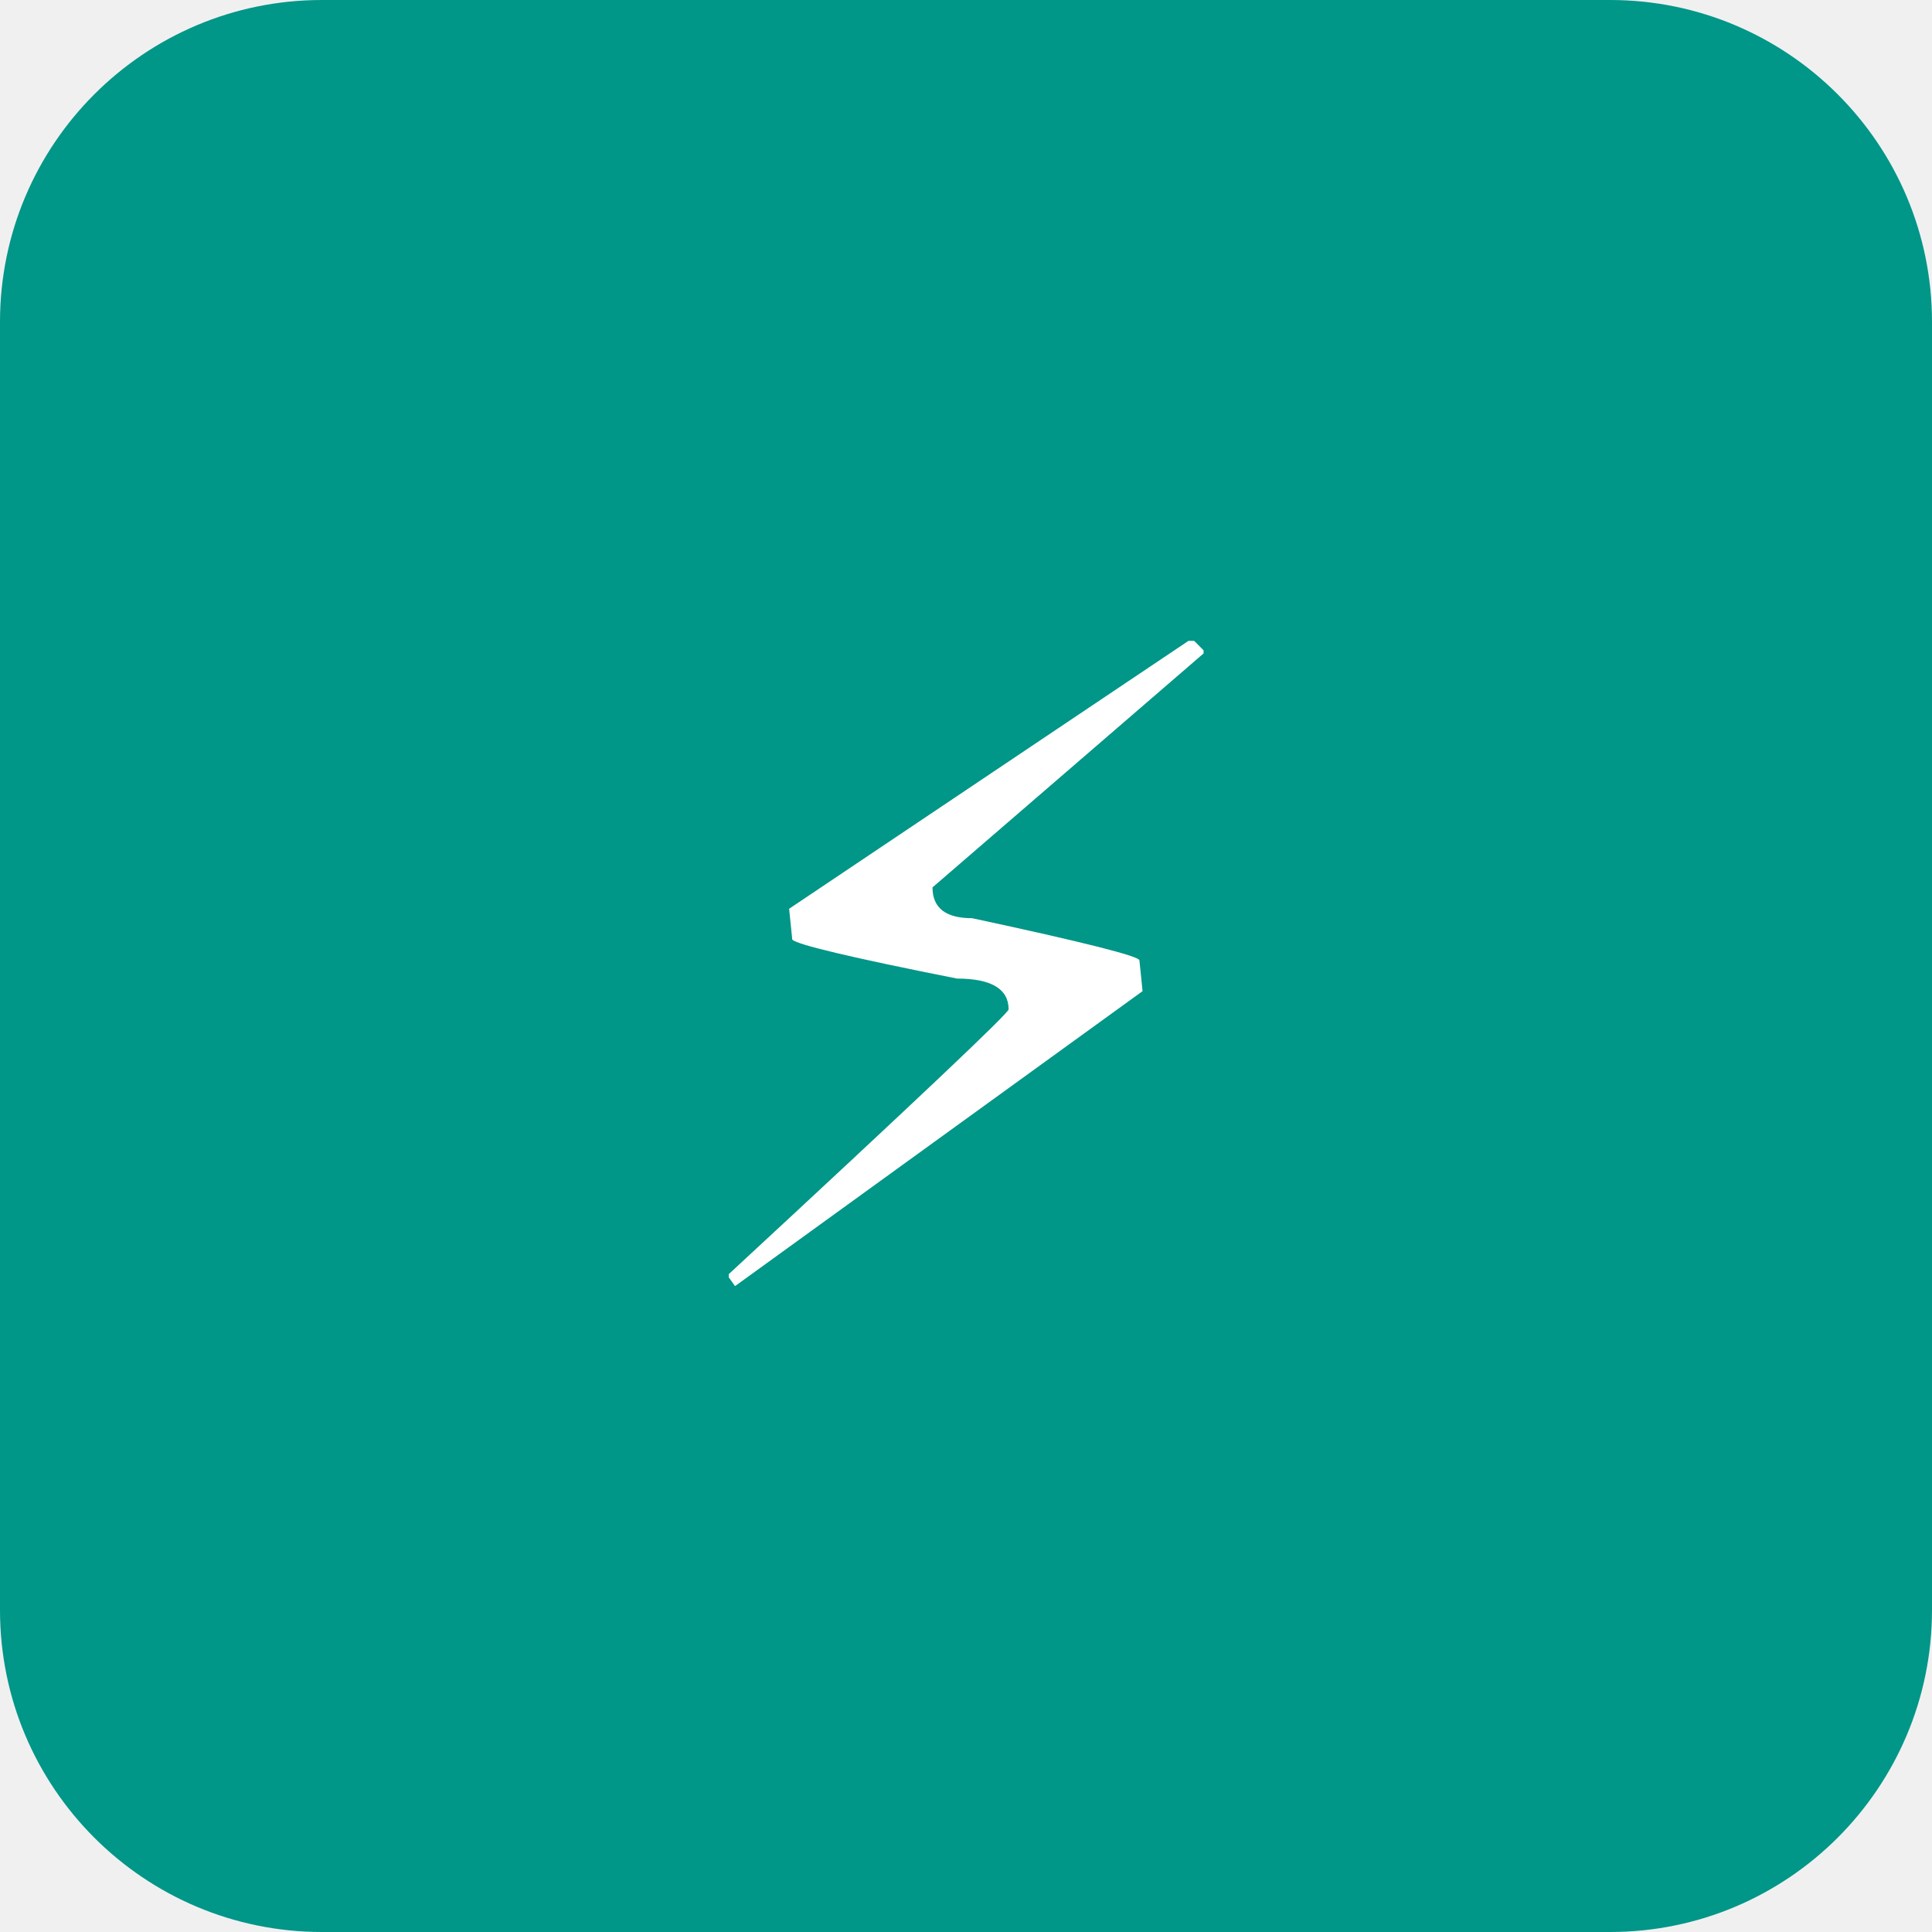
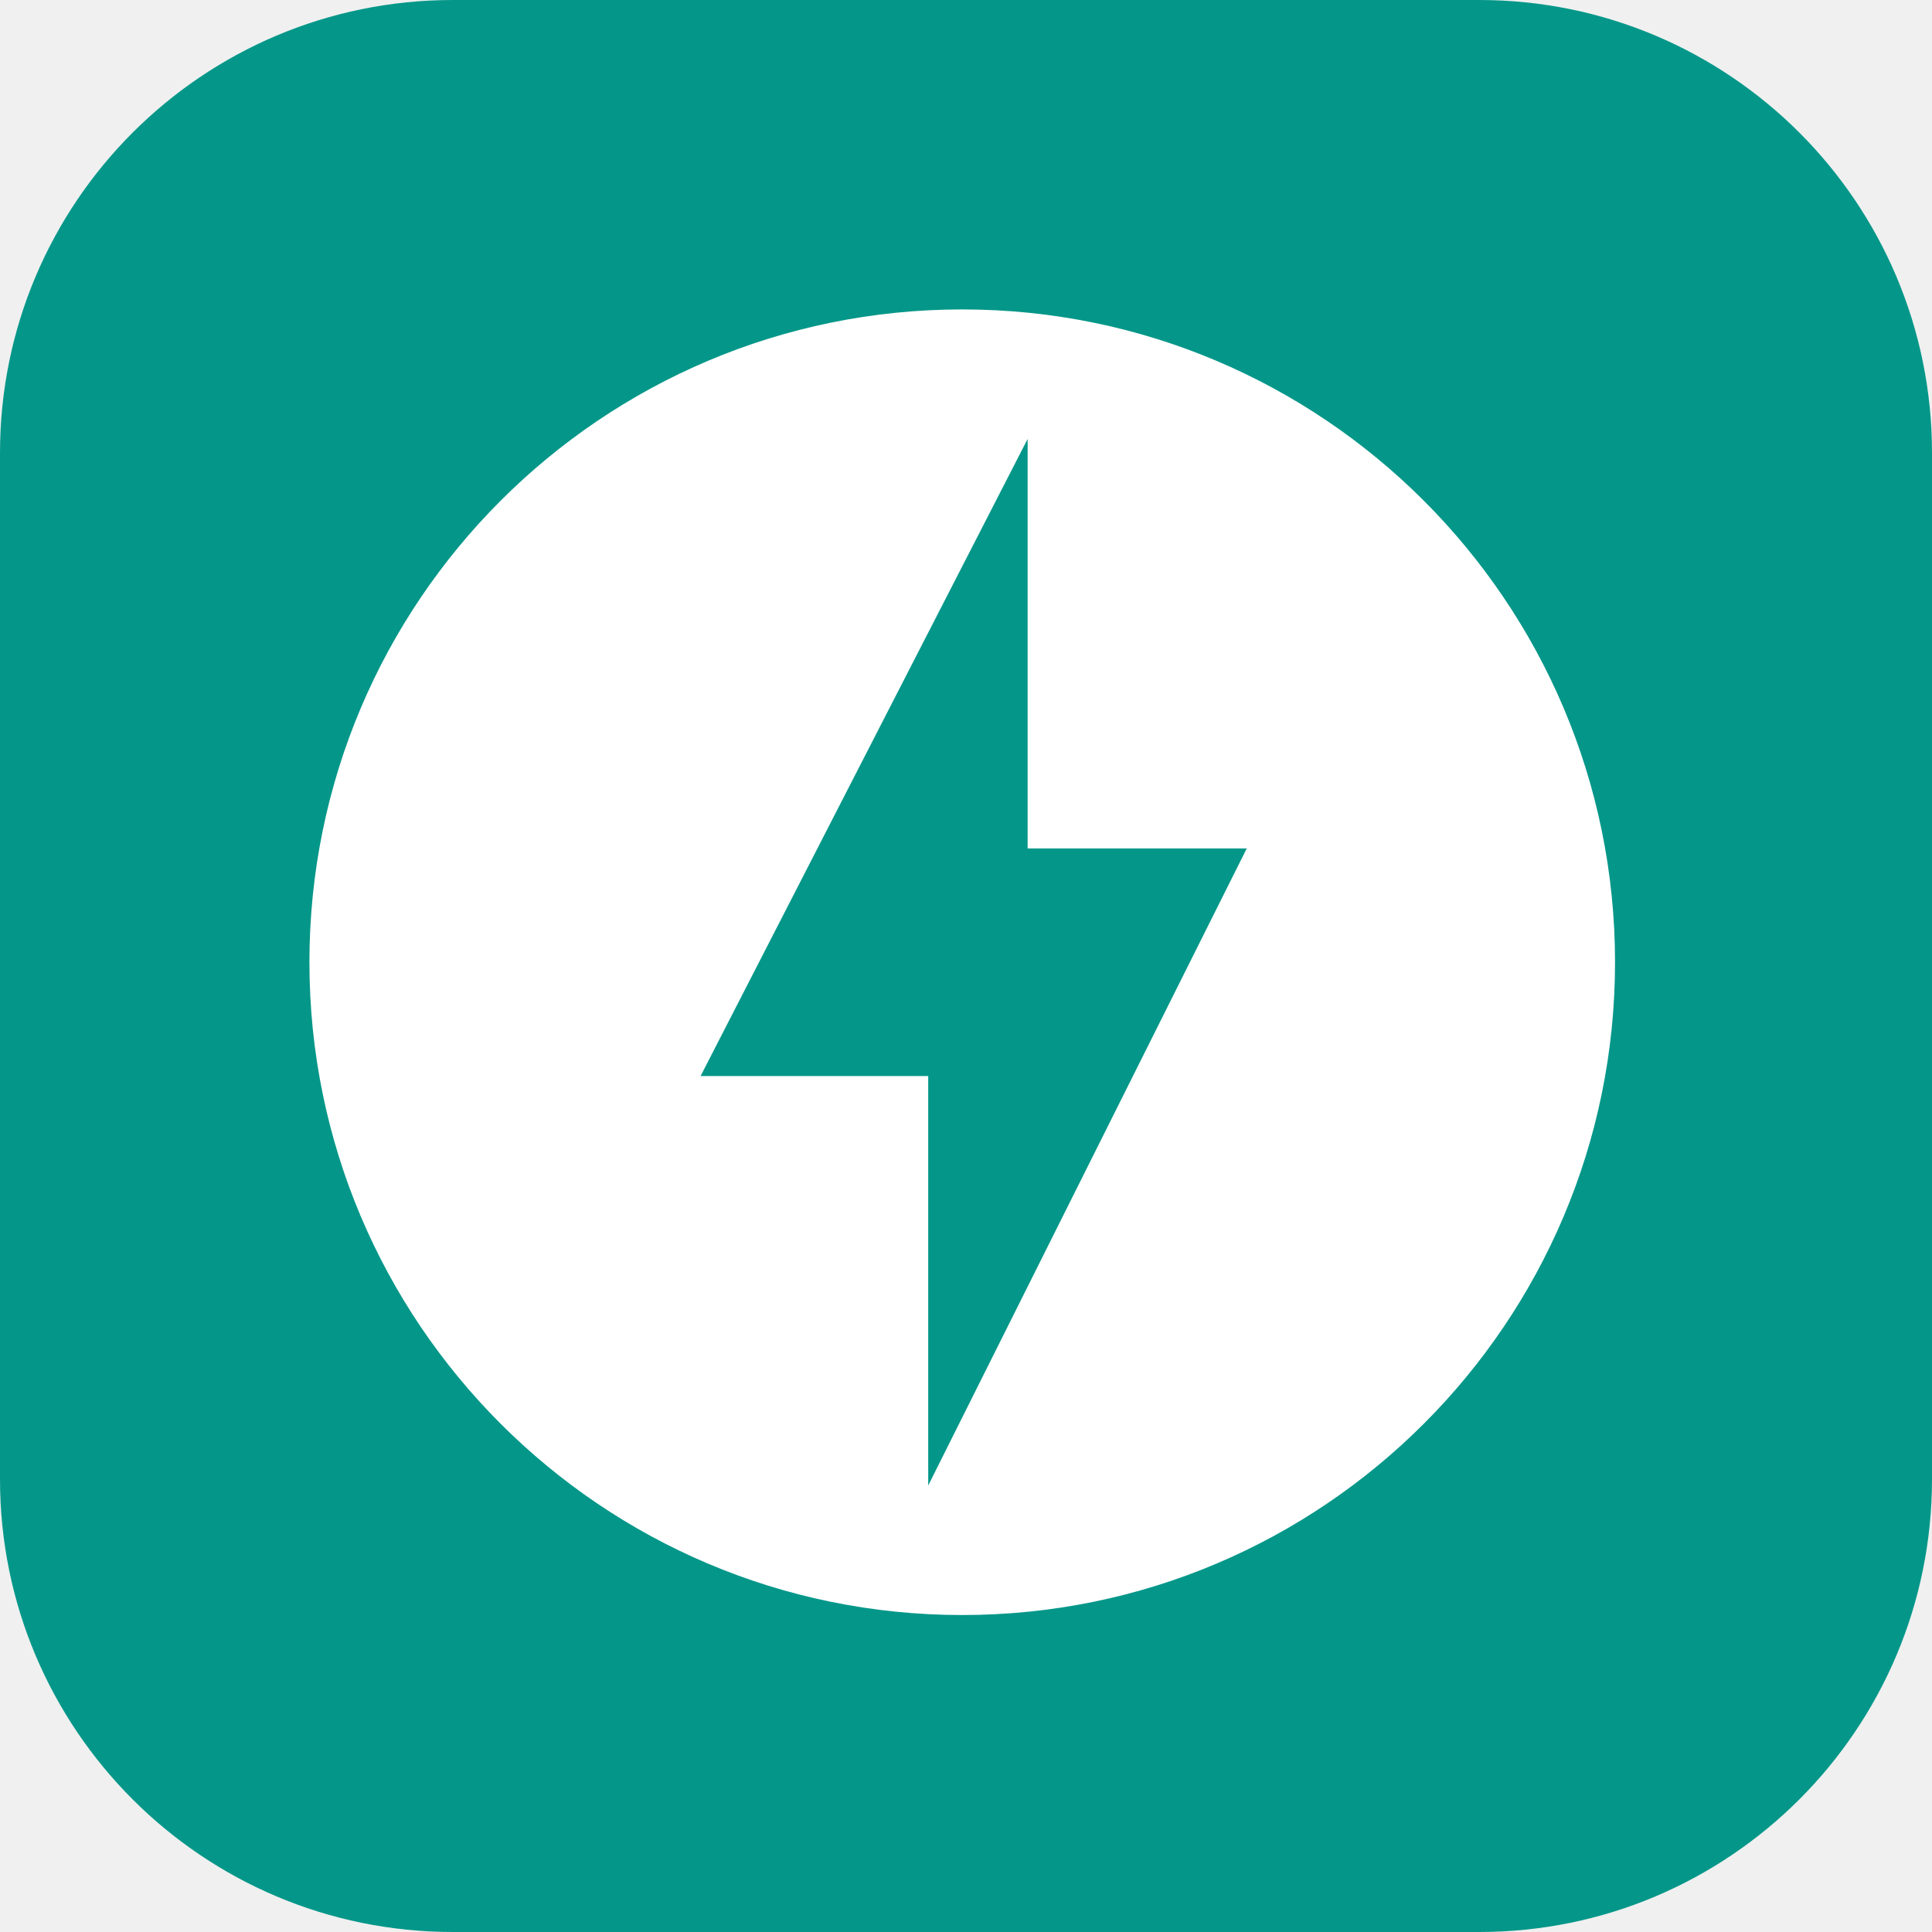
- <svg xmlns="http://www.w3.org/2000/svg" viewBox="0 0 48 48" width="48" height="48">
-   <rect width="48" height="48" rx="8" fill="#009688" />
-   <text x="24" y="32" font-family="monospace,sans-serif" font-size="22" font-weight="700" fill="#fff" text-anchor="middle">⚡</text>
+ <svg xmlns="http://www.w3.org/2000/svg" width="256" height="256" viewBox="0 0 256 256">
+   <g fill="none">
+     <rect width="256" height="256" fill="#049789" rx="60" />
+     <path fill="#fff" d="M127.5 41C79.743 41 41 79.743 41 127.5S79.743 214 127.5 214s86.5-38.743 86.5-86.5S175.257 41 127.5 41Zm-4.507 155.839v-54.258H92.831l43.336-84.42v54.258h29.036l-42.21 84.42Z" />
+   </g>
</svg>
